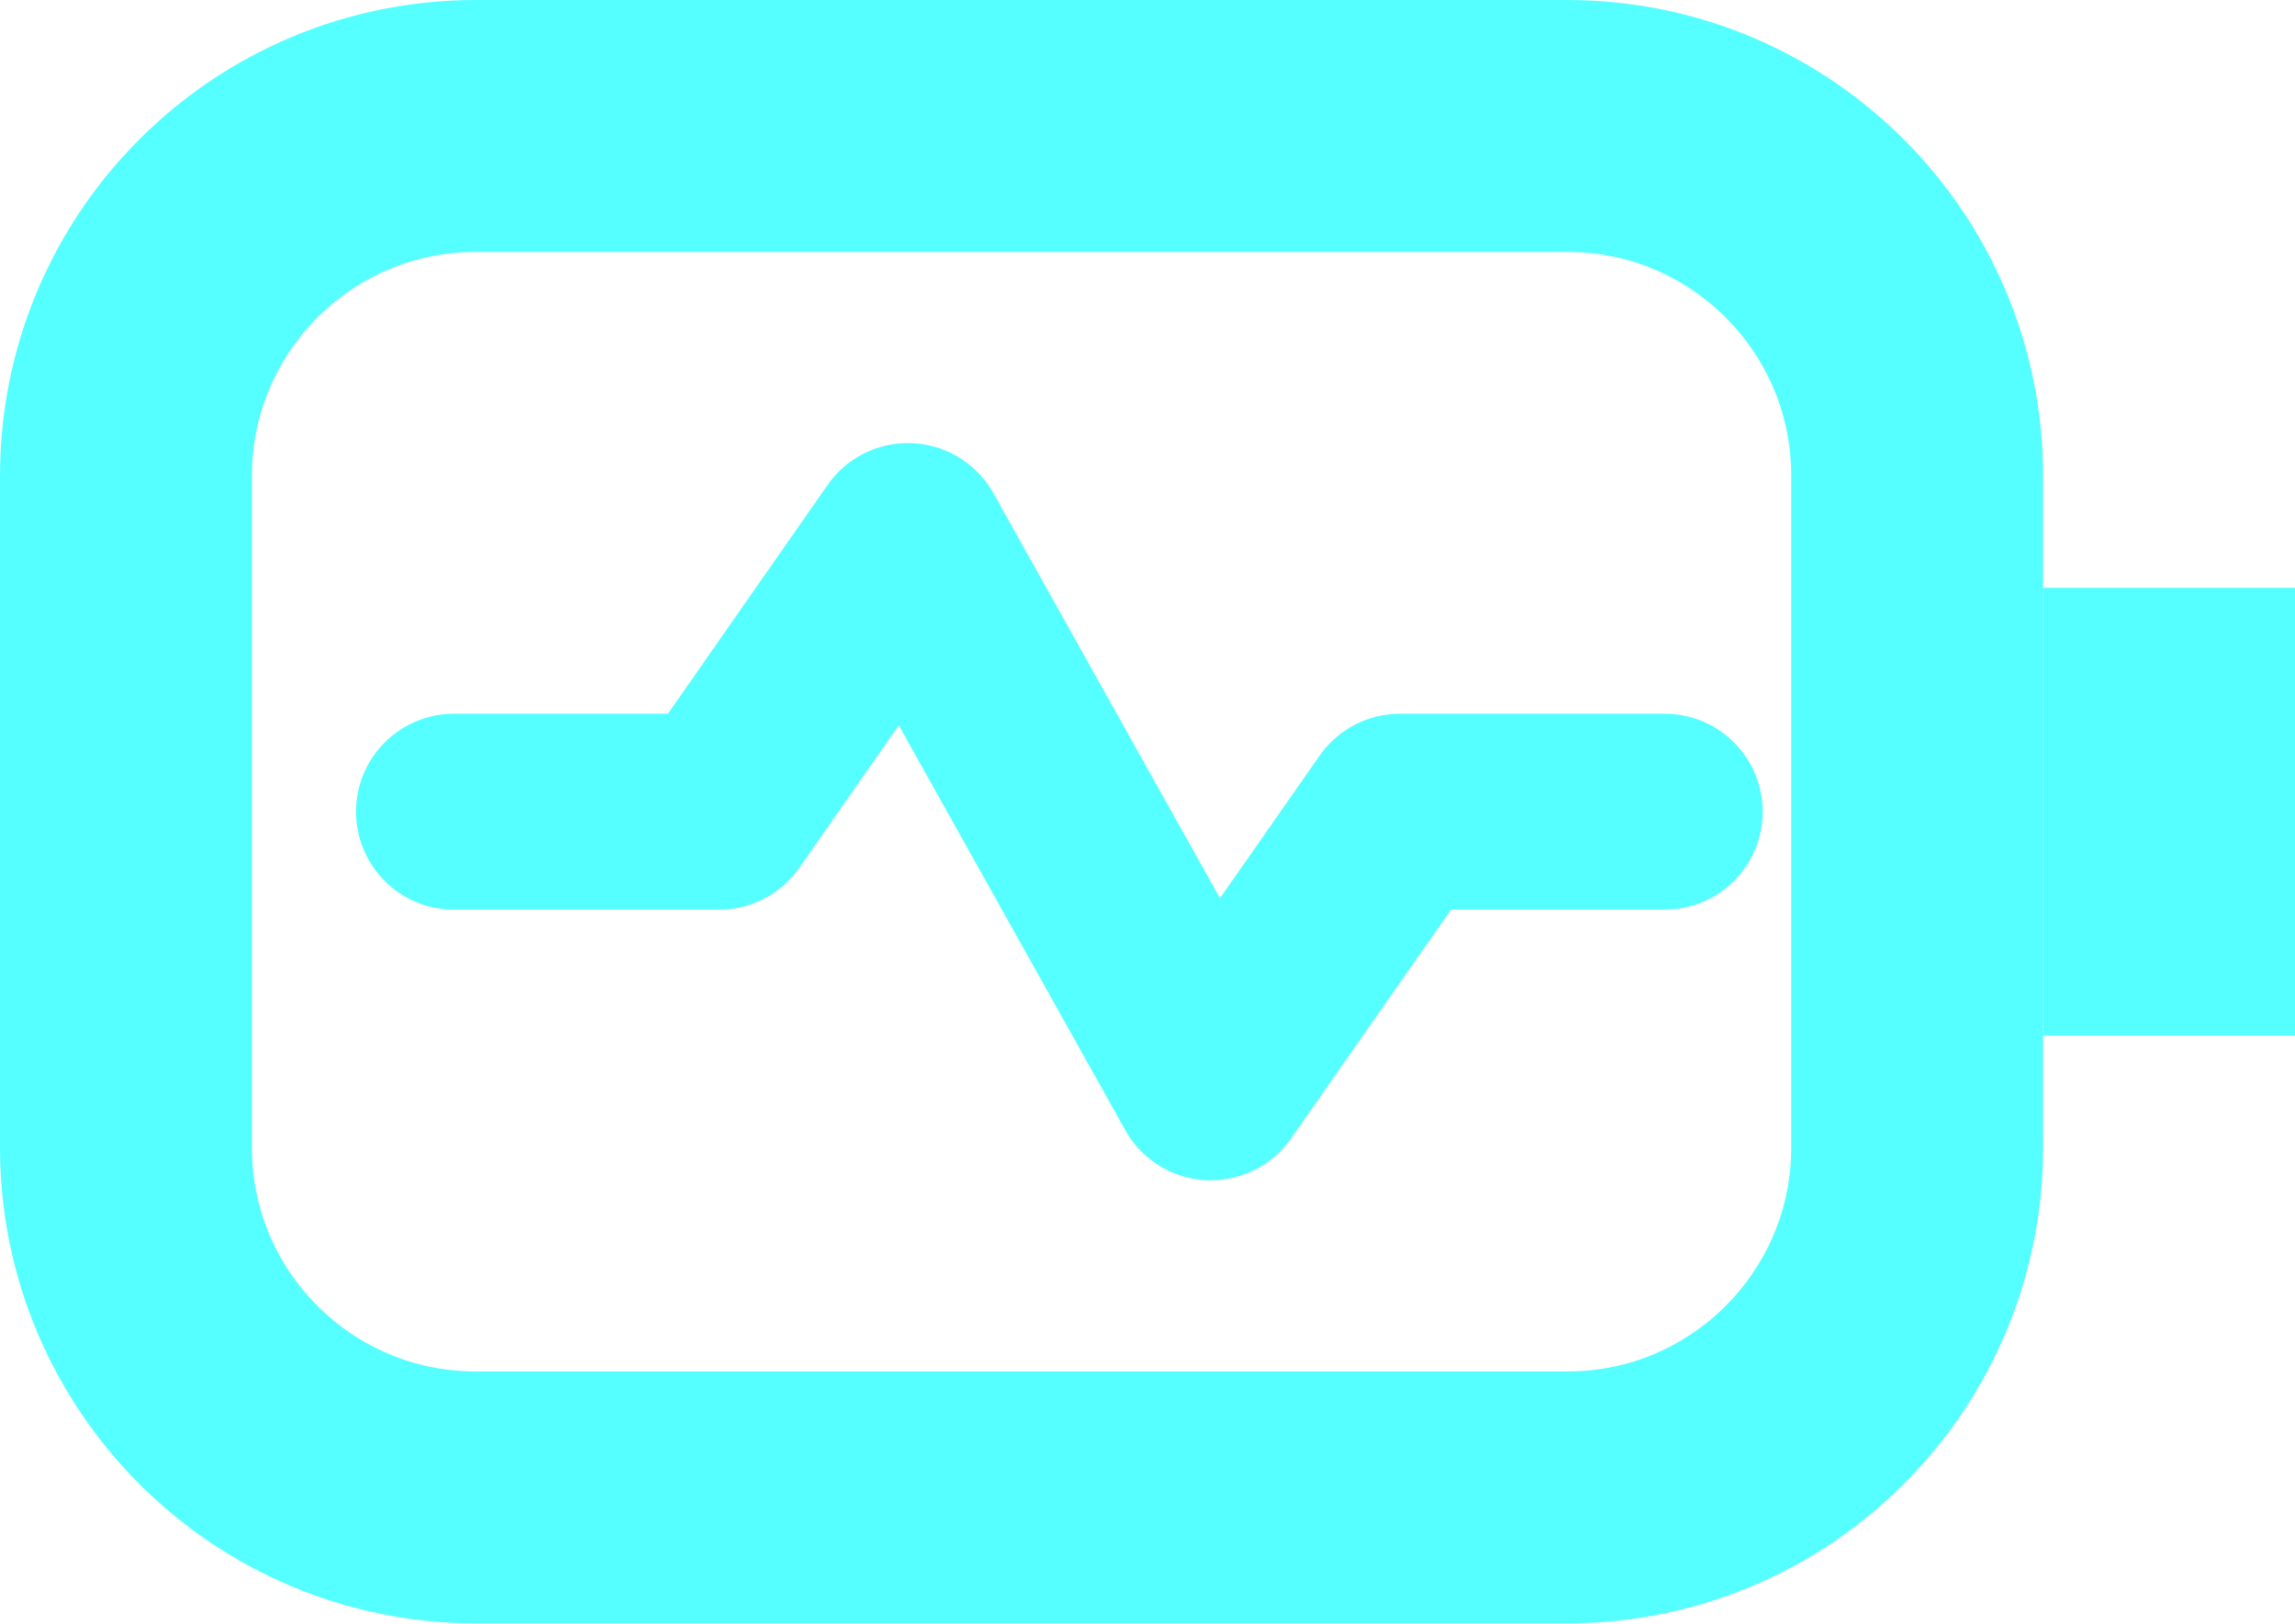
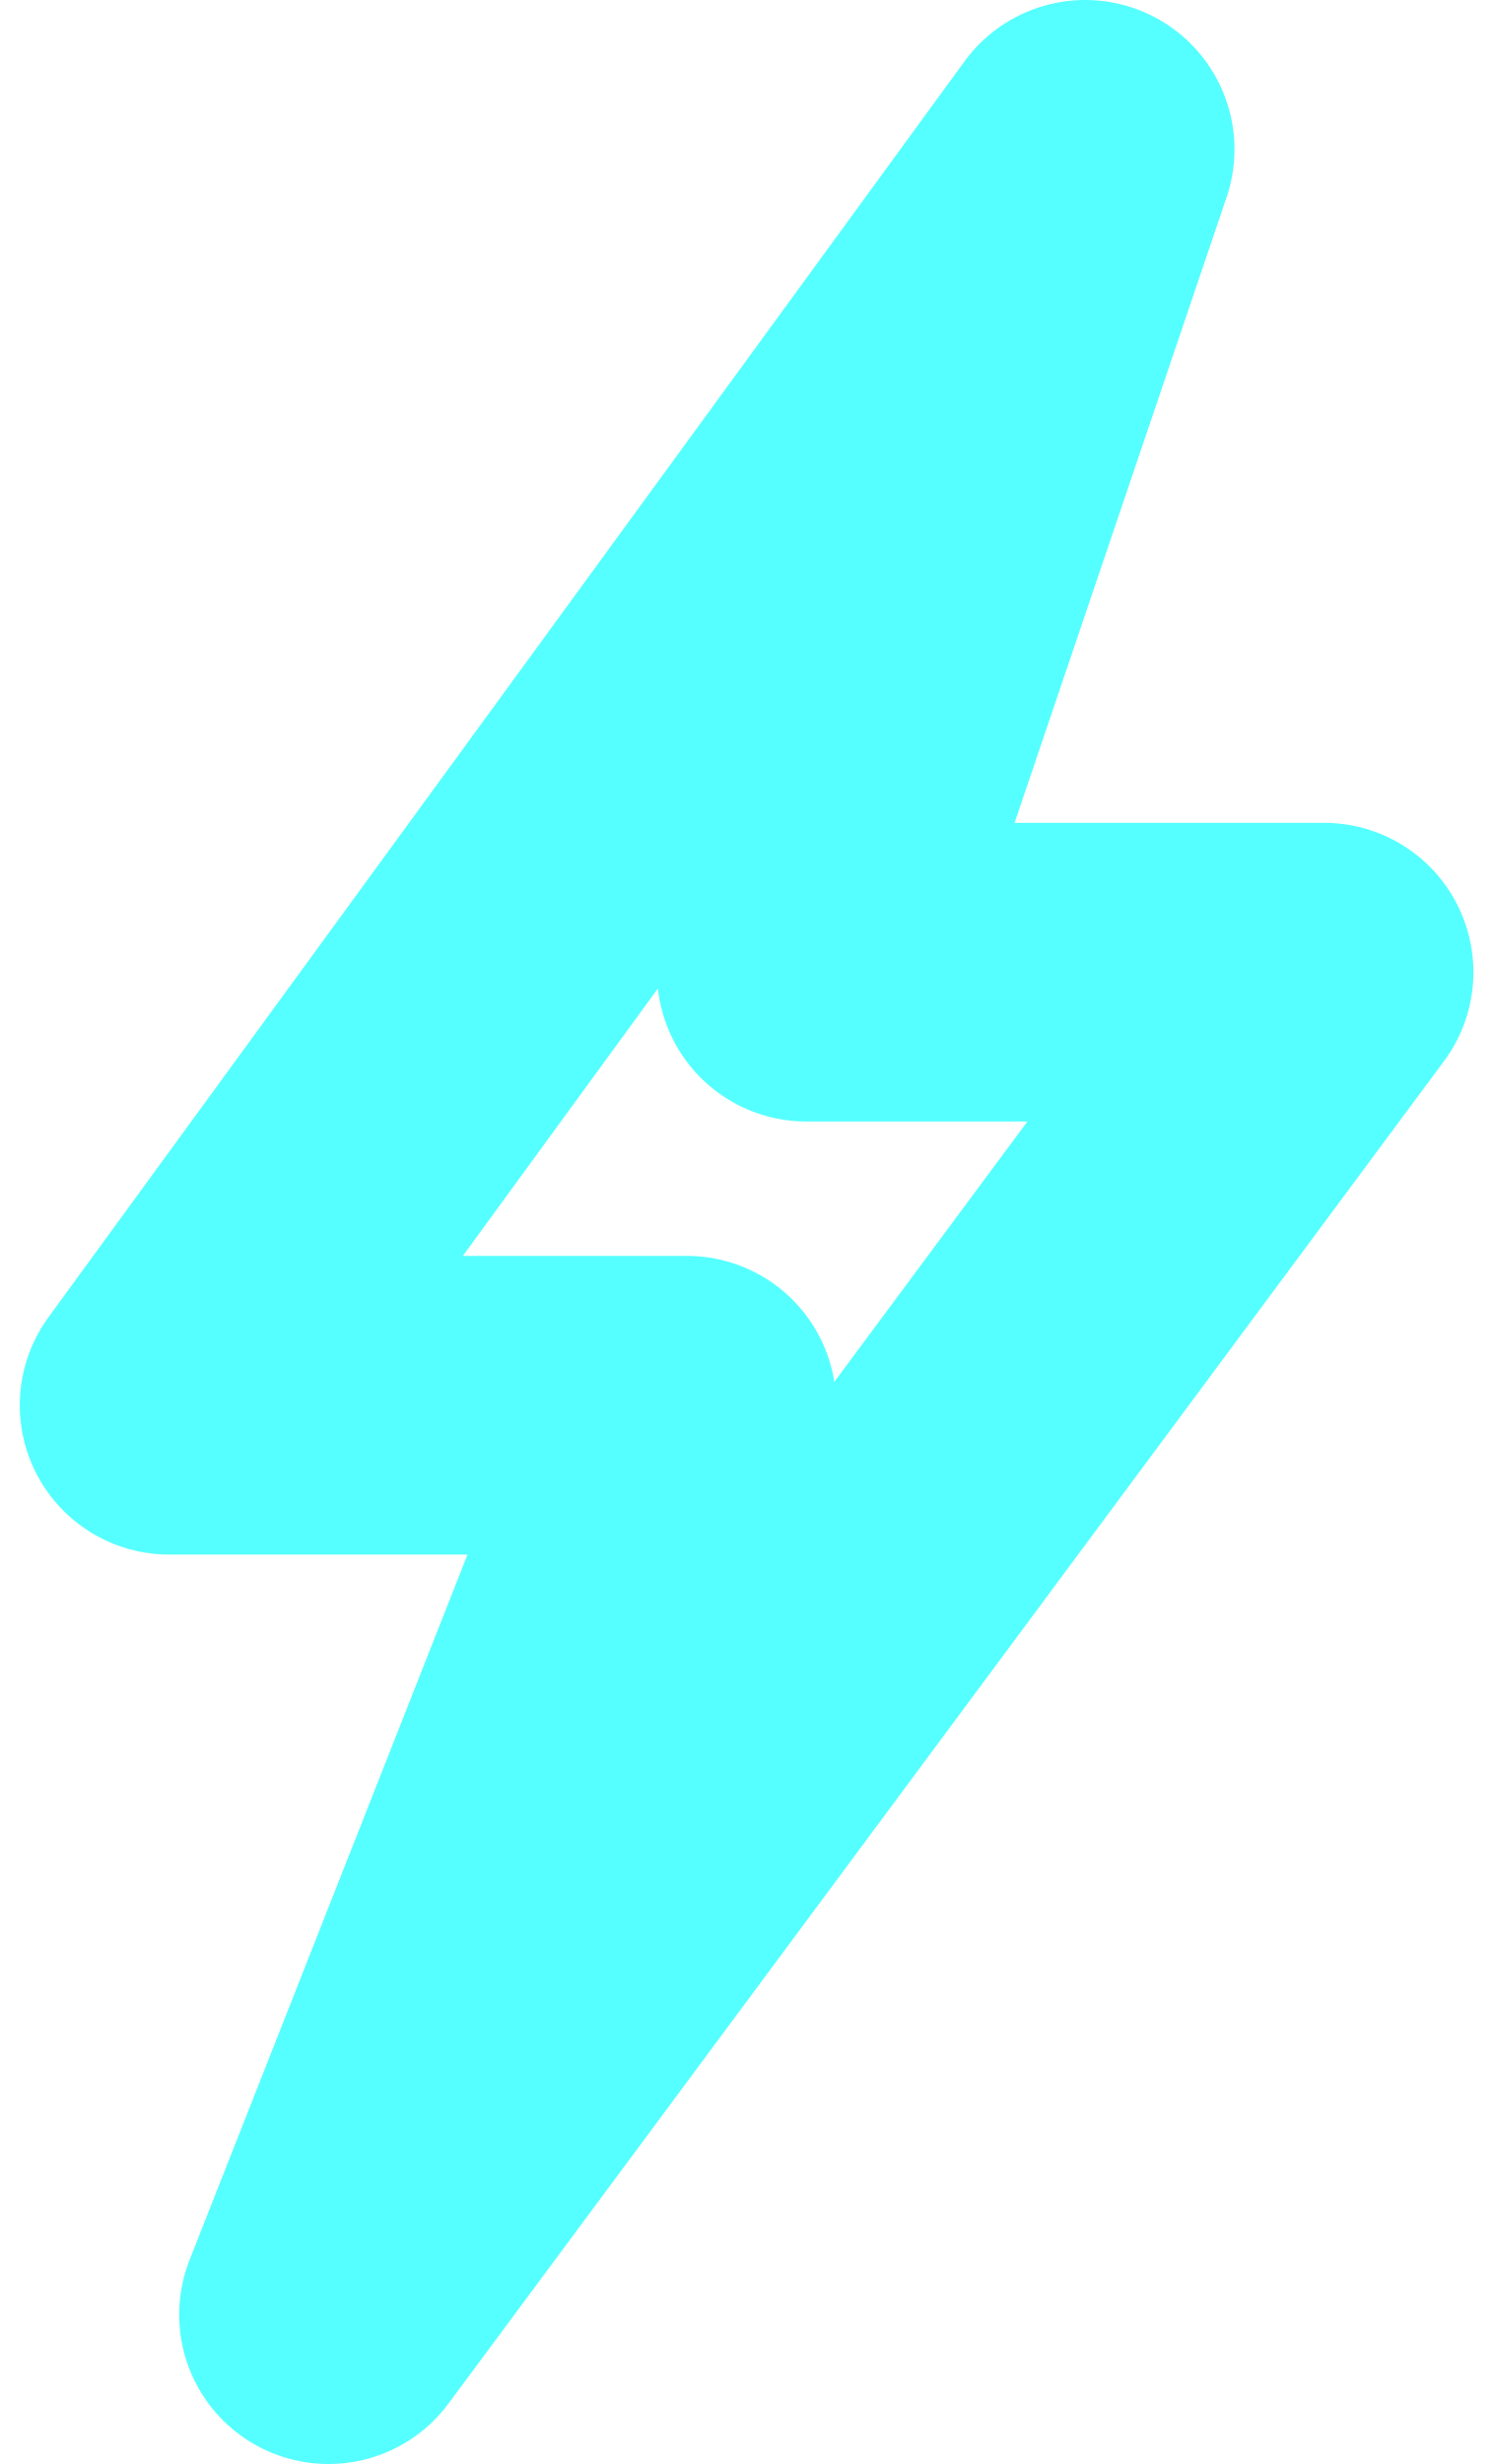
- <svg xmlns="http://www.w3.org/2000/svg" width="82" height="58" viewBox="0 0 82 58">
-   <rect x="4.5" y="4.5" width="64" height="49" rx="12.5" fill="none" stroke="#55FFFF" stroke-width="9" />
-   <rect x="73" y="21" width="9" height="16" fill="#55FFFF" />
-   <polyline points="16.22 29 25.69 29 32.44 19.33 43.26 38.67 50.02 29 59.48 29" fill="none" stroke="#55FFFF" stroke-width="7" stroke-linecap="round" stroke-linejoin="round" />
+ <svg xmlns="http://www.w3.org/2000/svg" width="40" height="66" viewBox="0 0 40 66">
+   <polygon points="29.07 4 4.53 37.64 18.4 37.64 8.8 62 35.47 26.04 21.6 26.04" fill="none" stroke="#55FFFF" stroke-width="8" stroke-linejoin="round" />
</svg>
